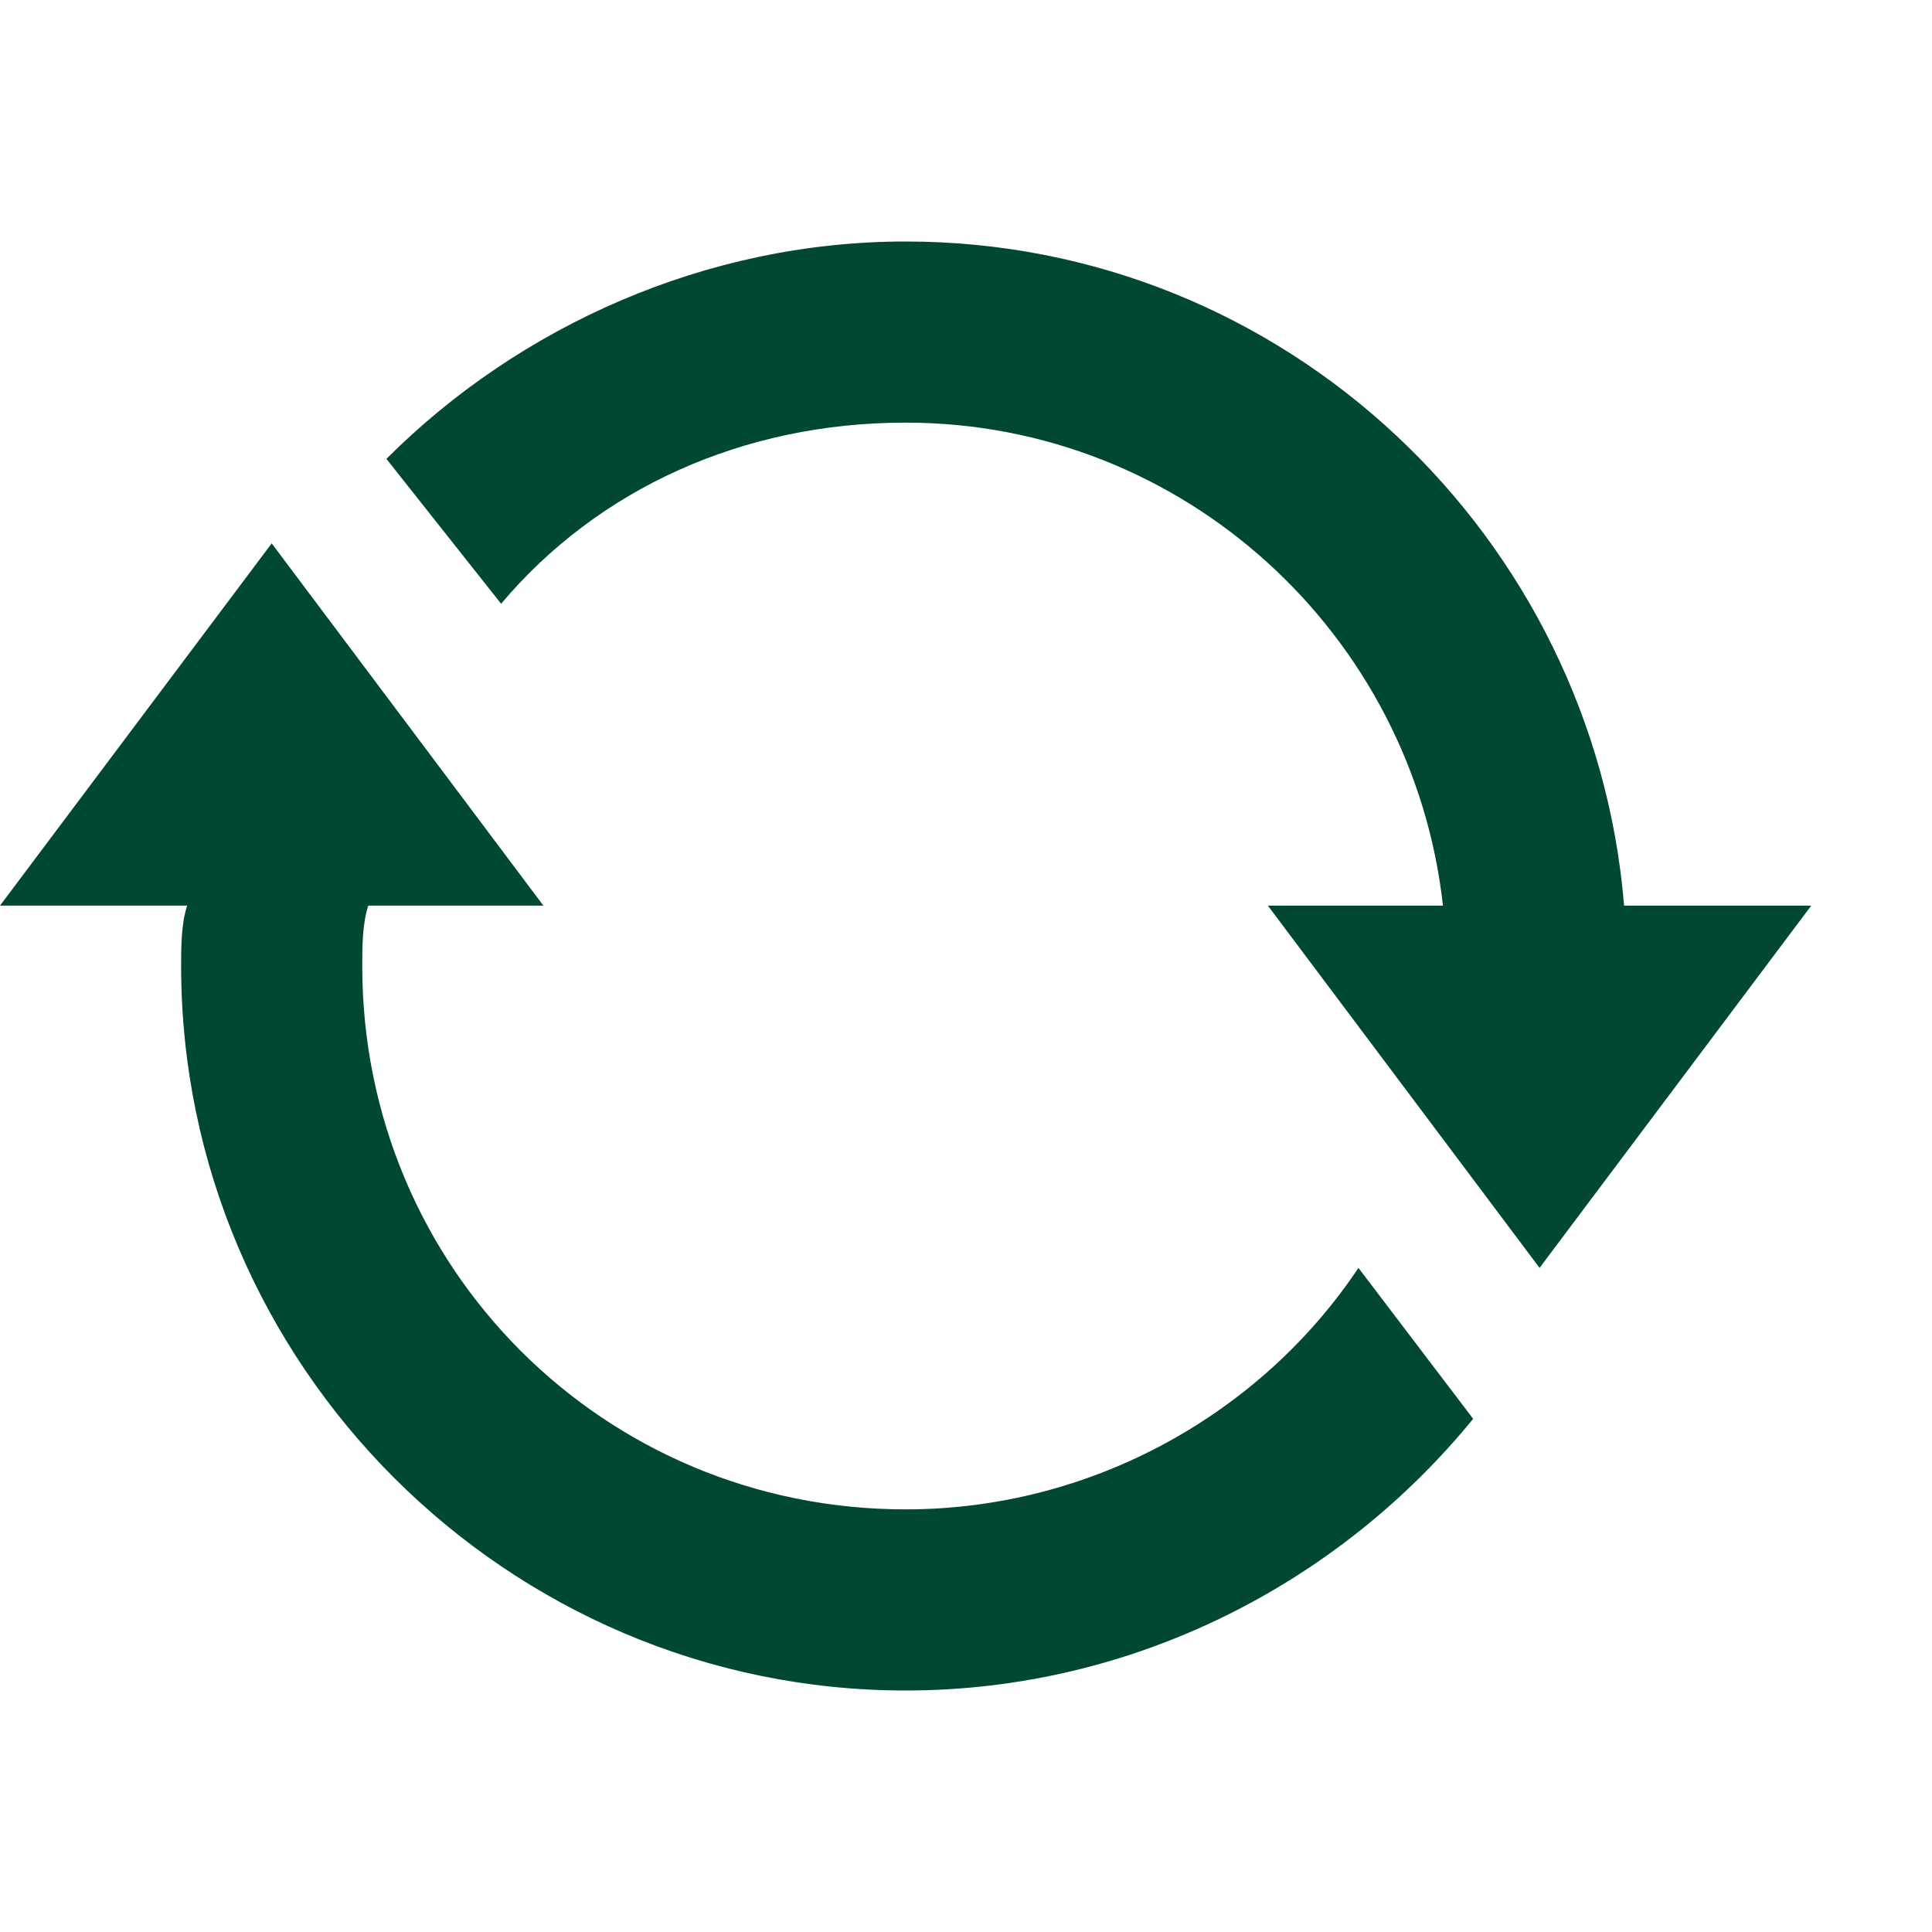
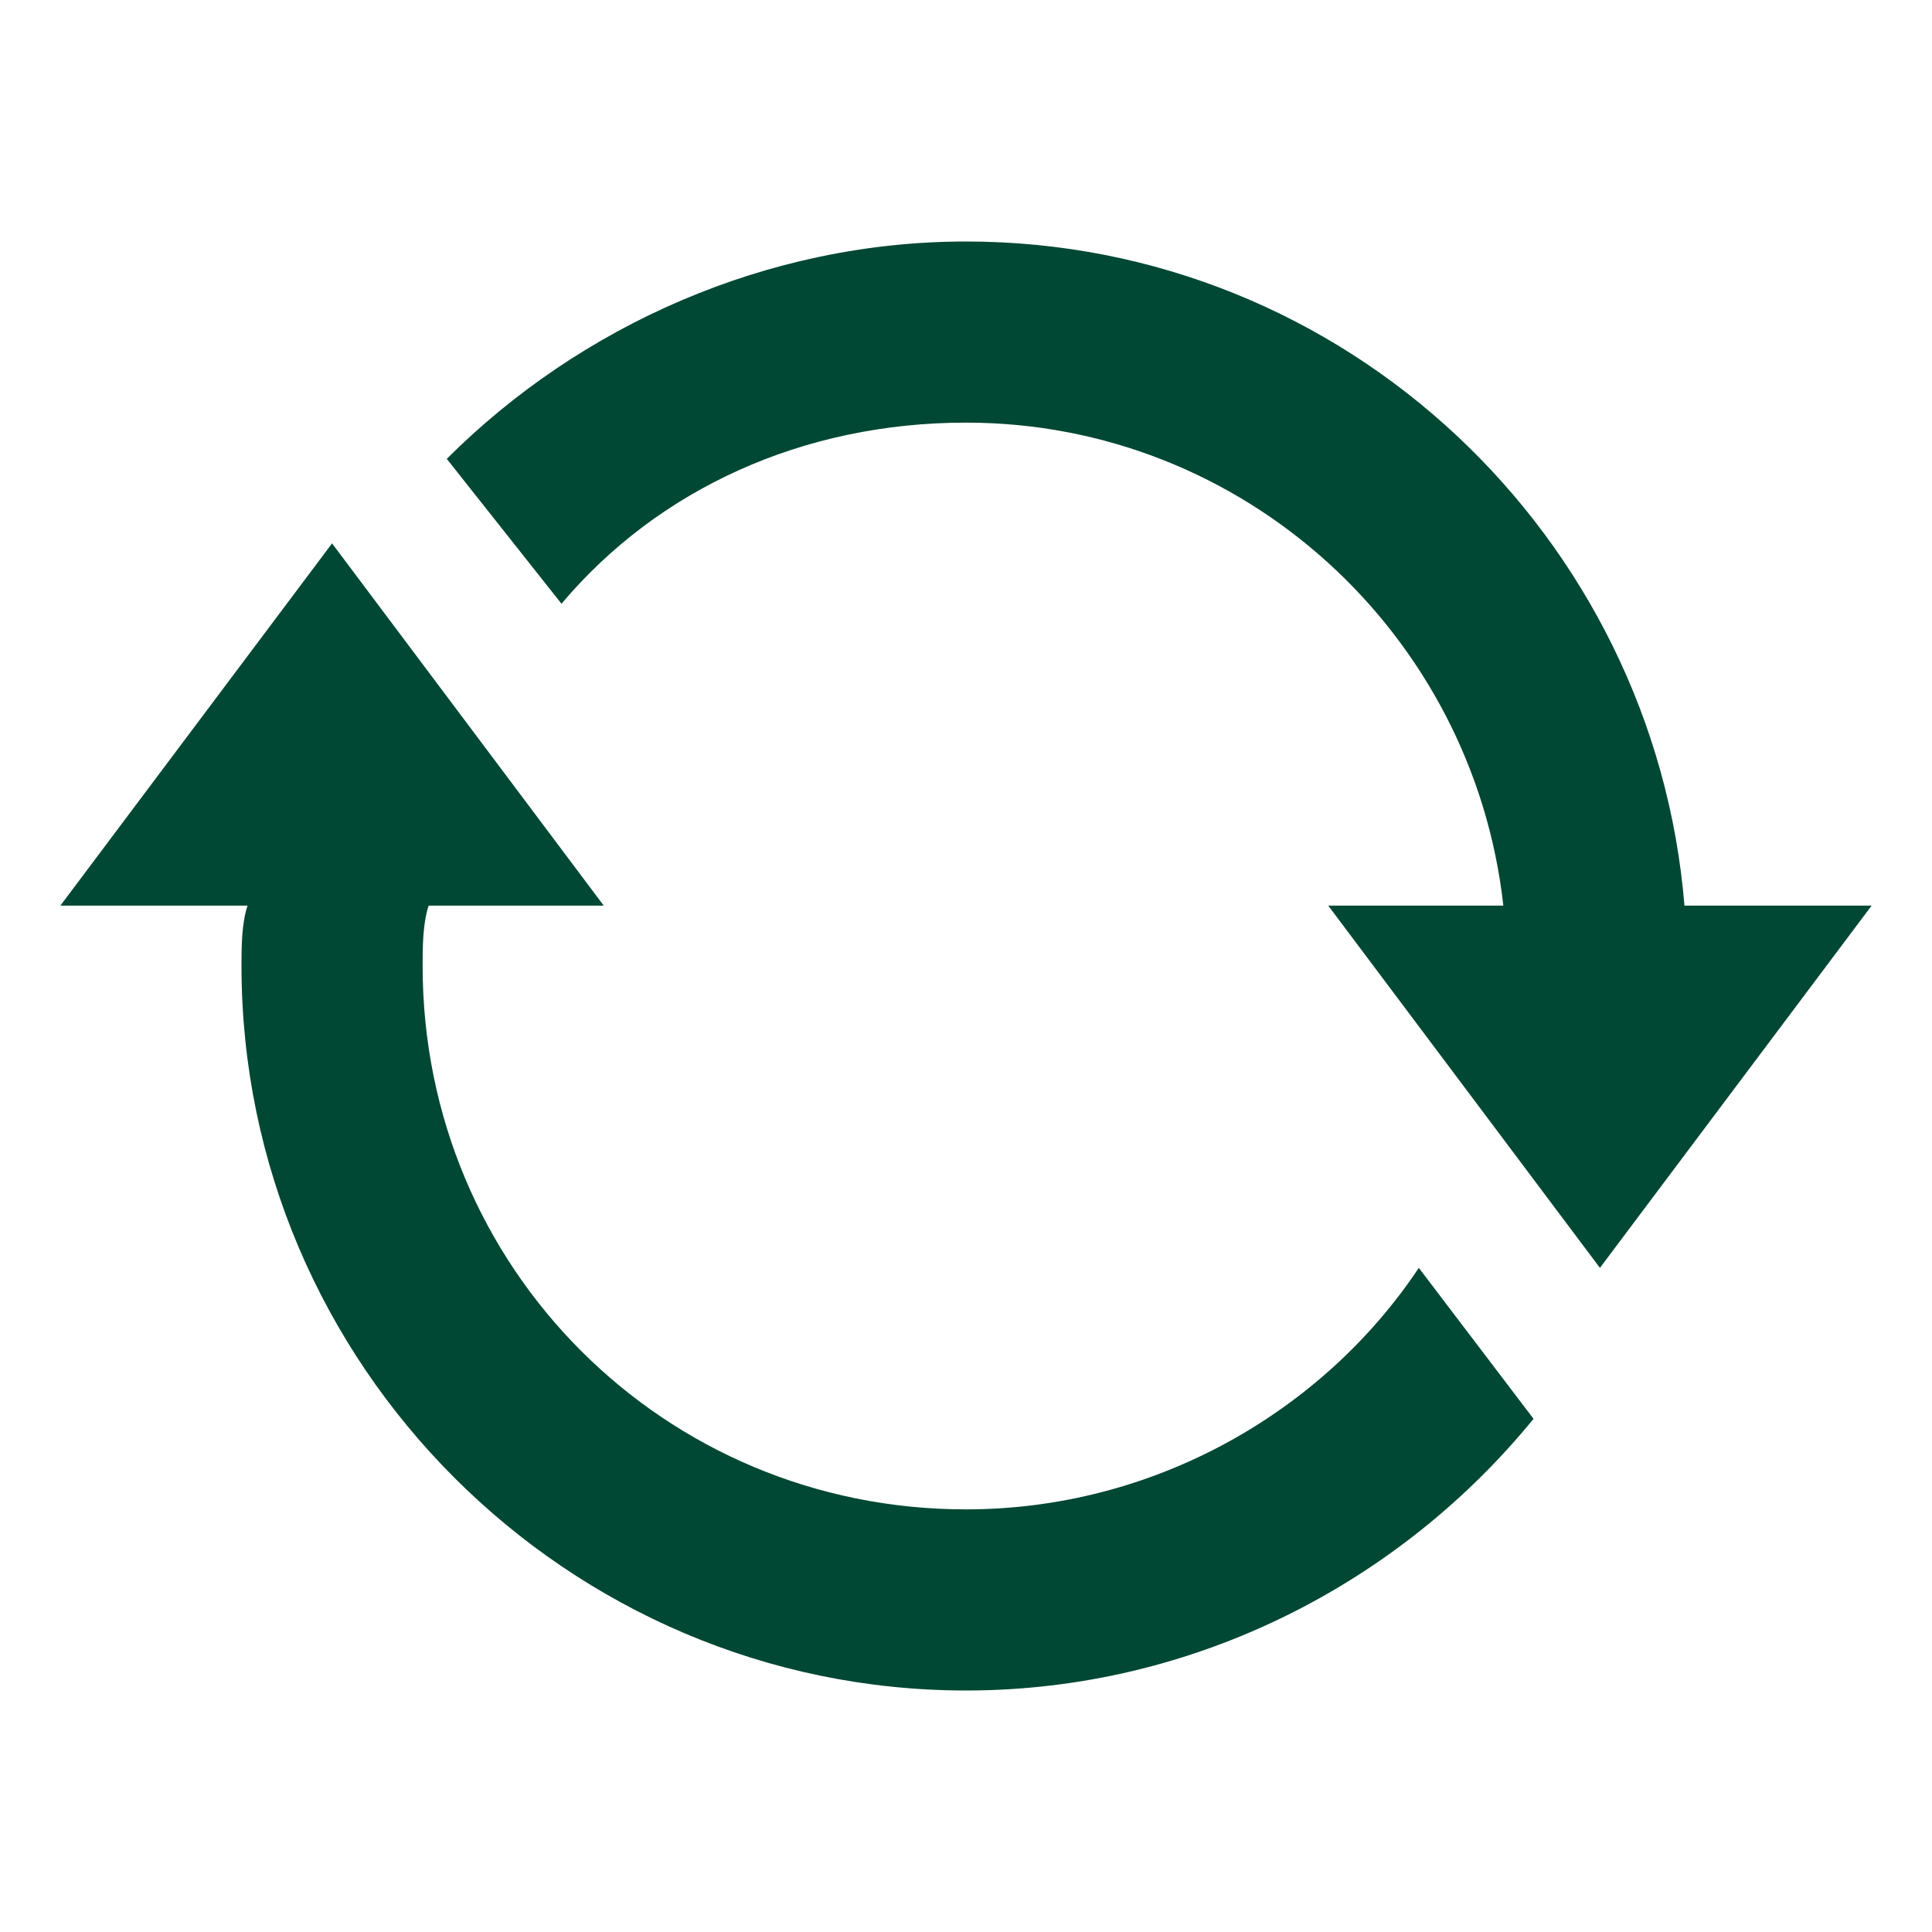
<svg xmlns="http://www.w3.org/2000/svg" aria-labelledby="title" version="1.1" width="32" height="32" viewBox="0 0 32 32">
-   <path fill="#004833" class="icons-background" d="M22.5 21l1.9 2.5c-2.2 2.7-5.6 4.5-9.4 4.5-6.6 0-12-5.4-12-12 0-0.3 0-0.7 0.1-1h-3.1l4.5-6 4.5 6h-2.9c-0.1 0.3-0.1 0.7-0.1 1 0 5 4 9 9 9 3.1 0 5.9-1.6 7.5-4v0zM26.9 15c-0.5-6.1-5.6-11-11.9-11-3.3 0-6.4 1.4-8.6 3.6l1.9 2.4c1.6-1.9 4-3 6.7-3 4.6 0 8.4 3.5 8.9 8h-2.9l4.5 6 4.5-6h-3.1z" />
+   <path fill="#004833" class="icons-background" d="M23.5,21l1.9,2.5C23.2,26.2,19.8,28,16,28C9.4,28,4,22.6,4,16c0-0.3,0-0.7,0.1-1H1l4.5-6l4.5,6H7.1 C7,15.3,7,15.7,7,16c0,5,4,9,9,9C19.1,25,21.9,23.4,23.5,21L23.5,21z M27.9,15C27.4,8.9,22.3,4,16,4c-3.3,0-6.4,1.4-8.6,3.6L9.3,10 c1.6-1.9,4-3,6.7-3c4.6,0,8.4,3.5,8.9,8H22l4.5,6l4.5-6H27.9z" />
</svg>
